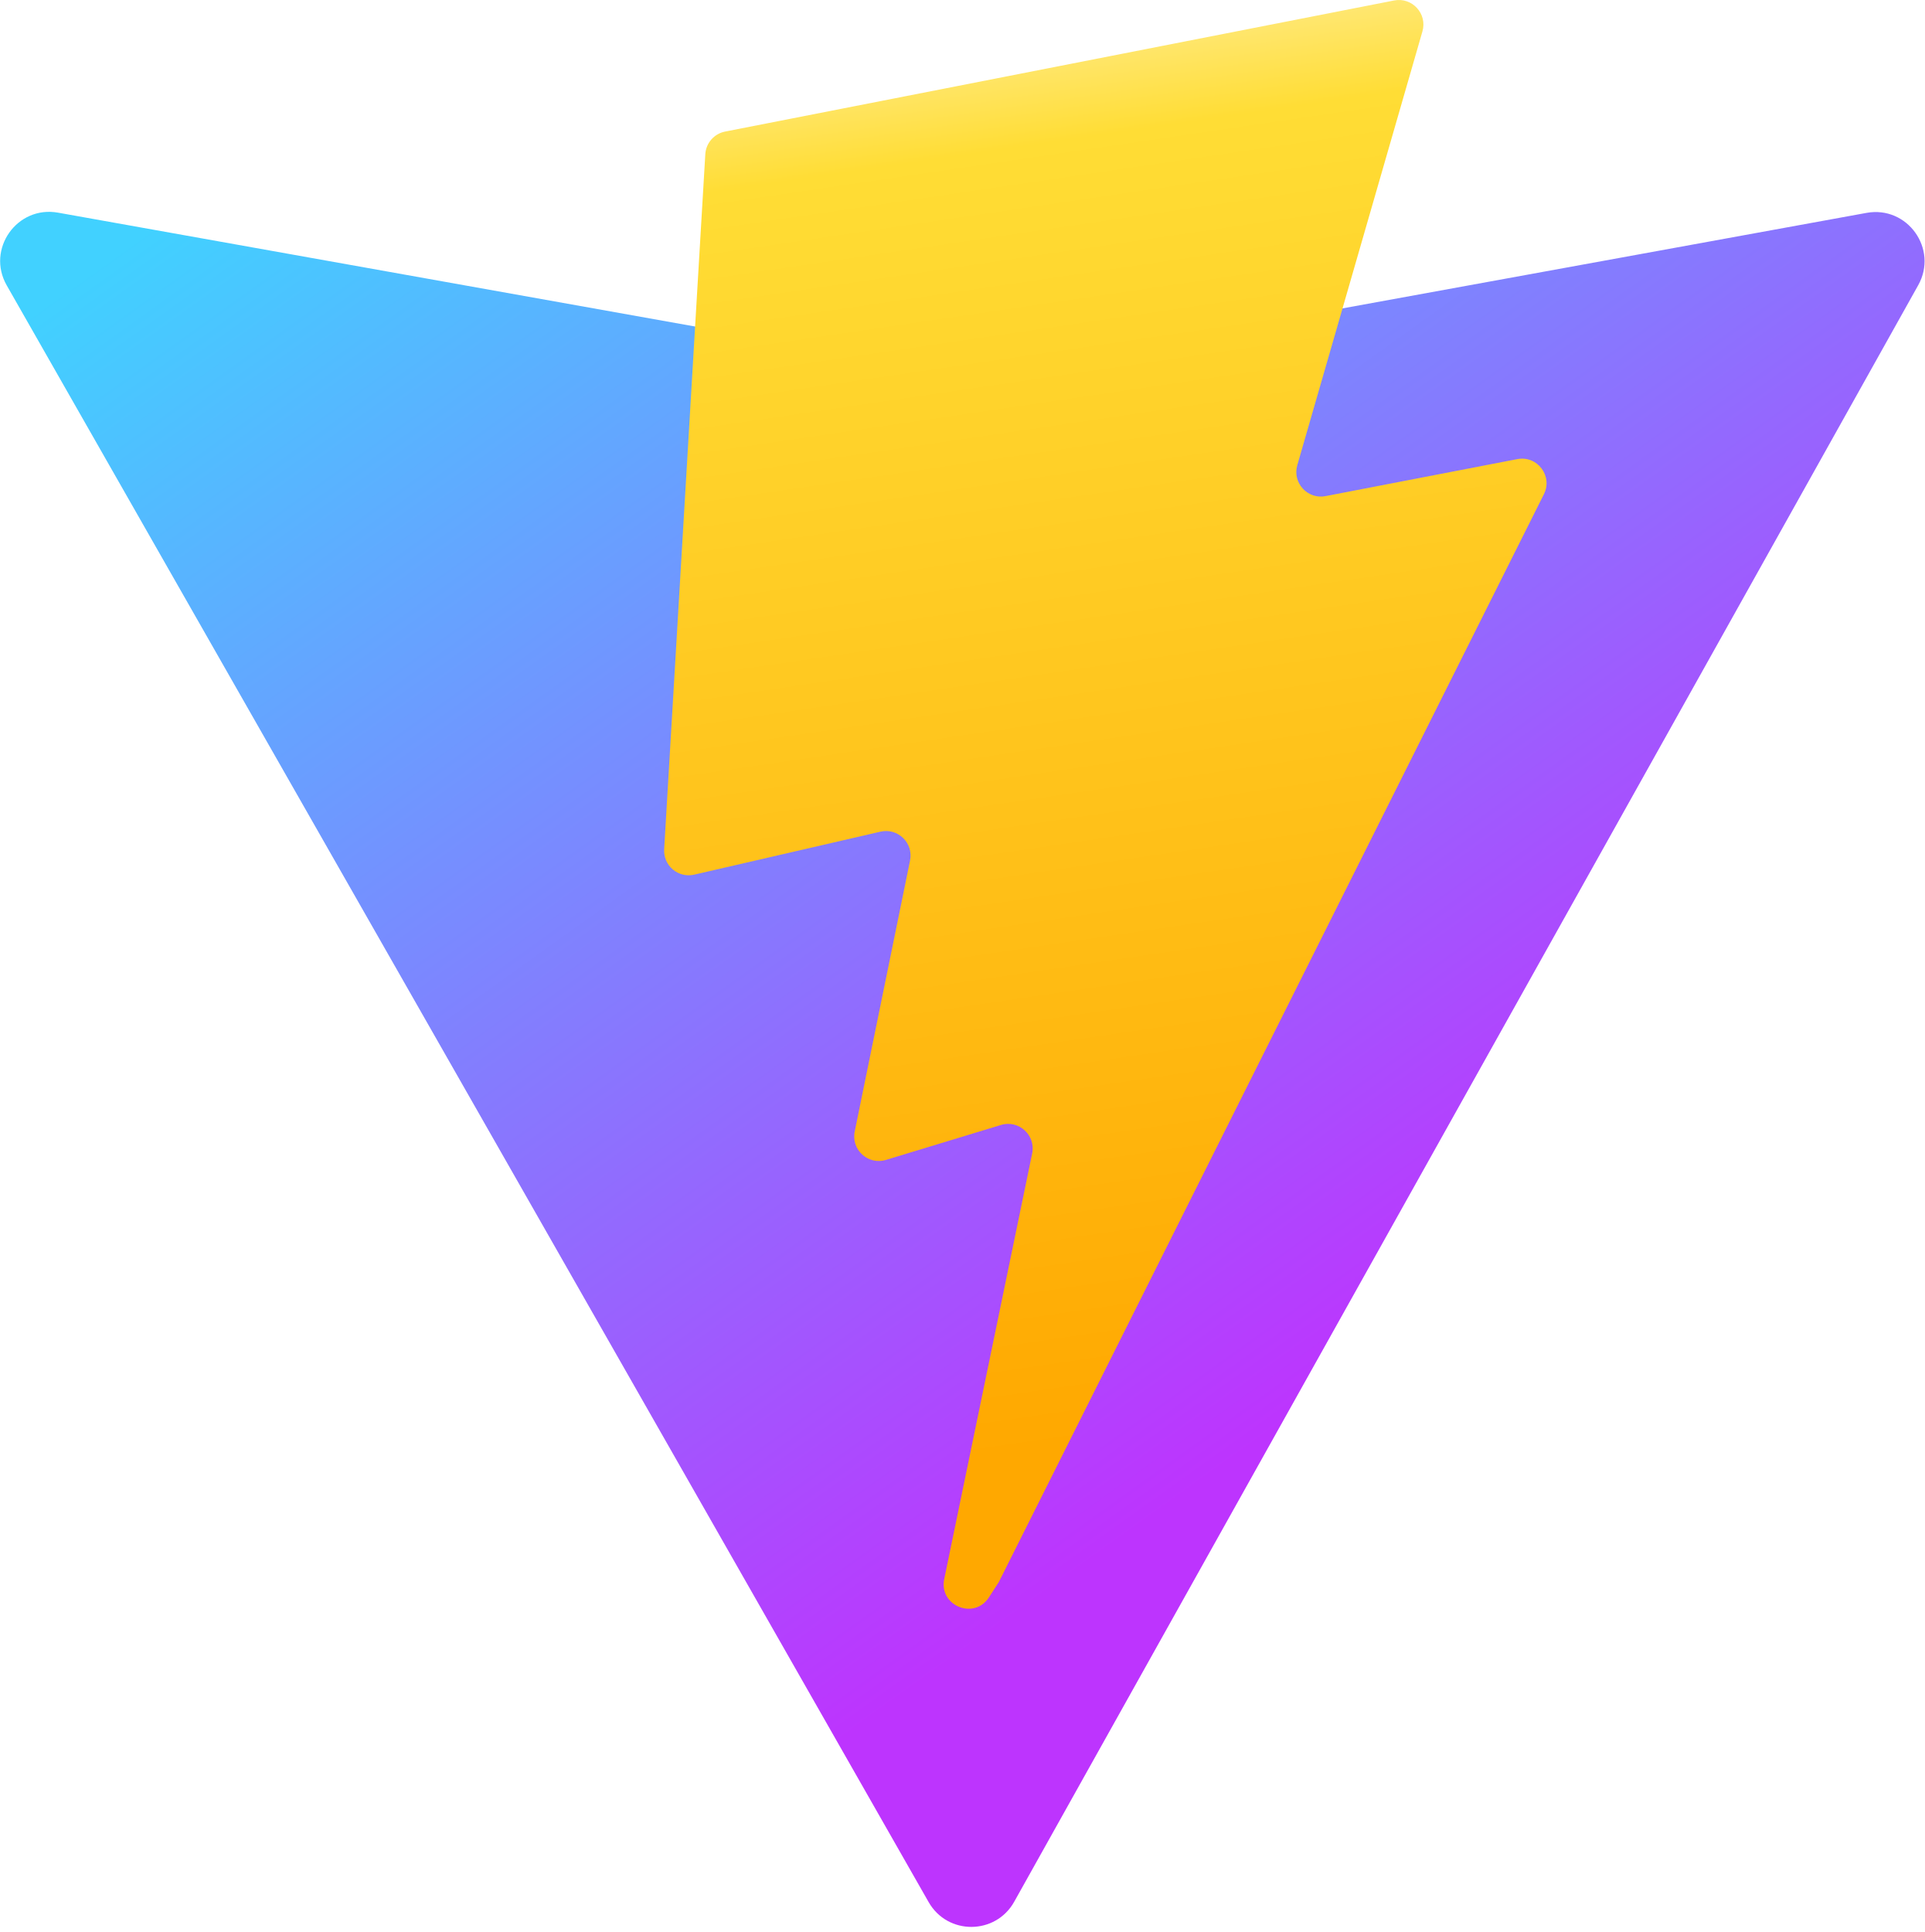
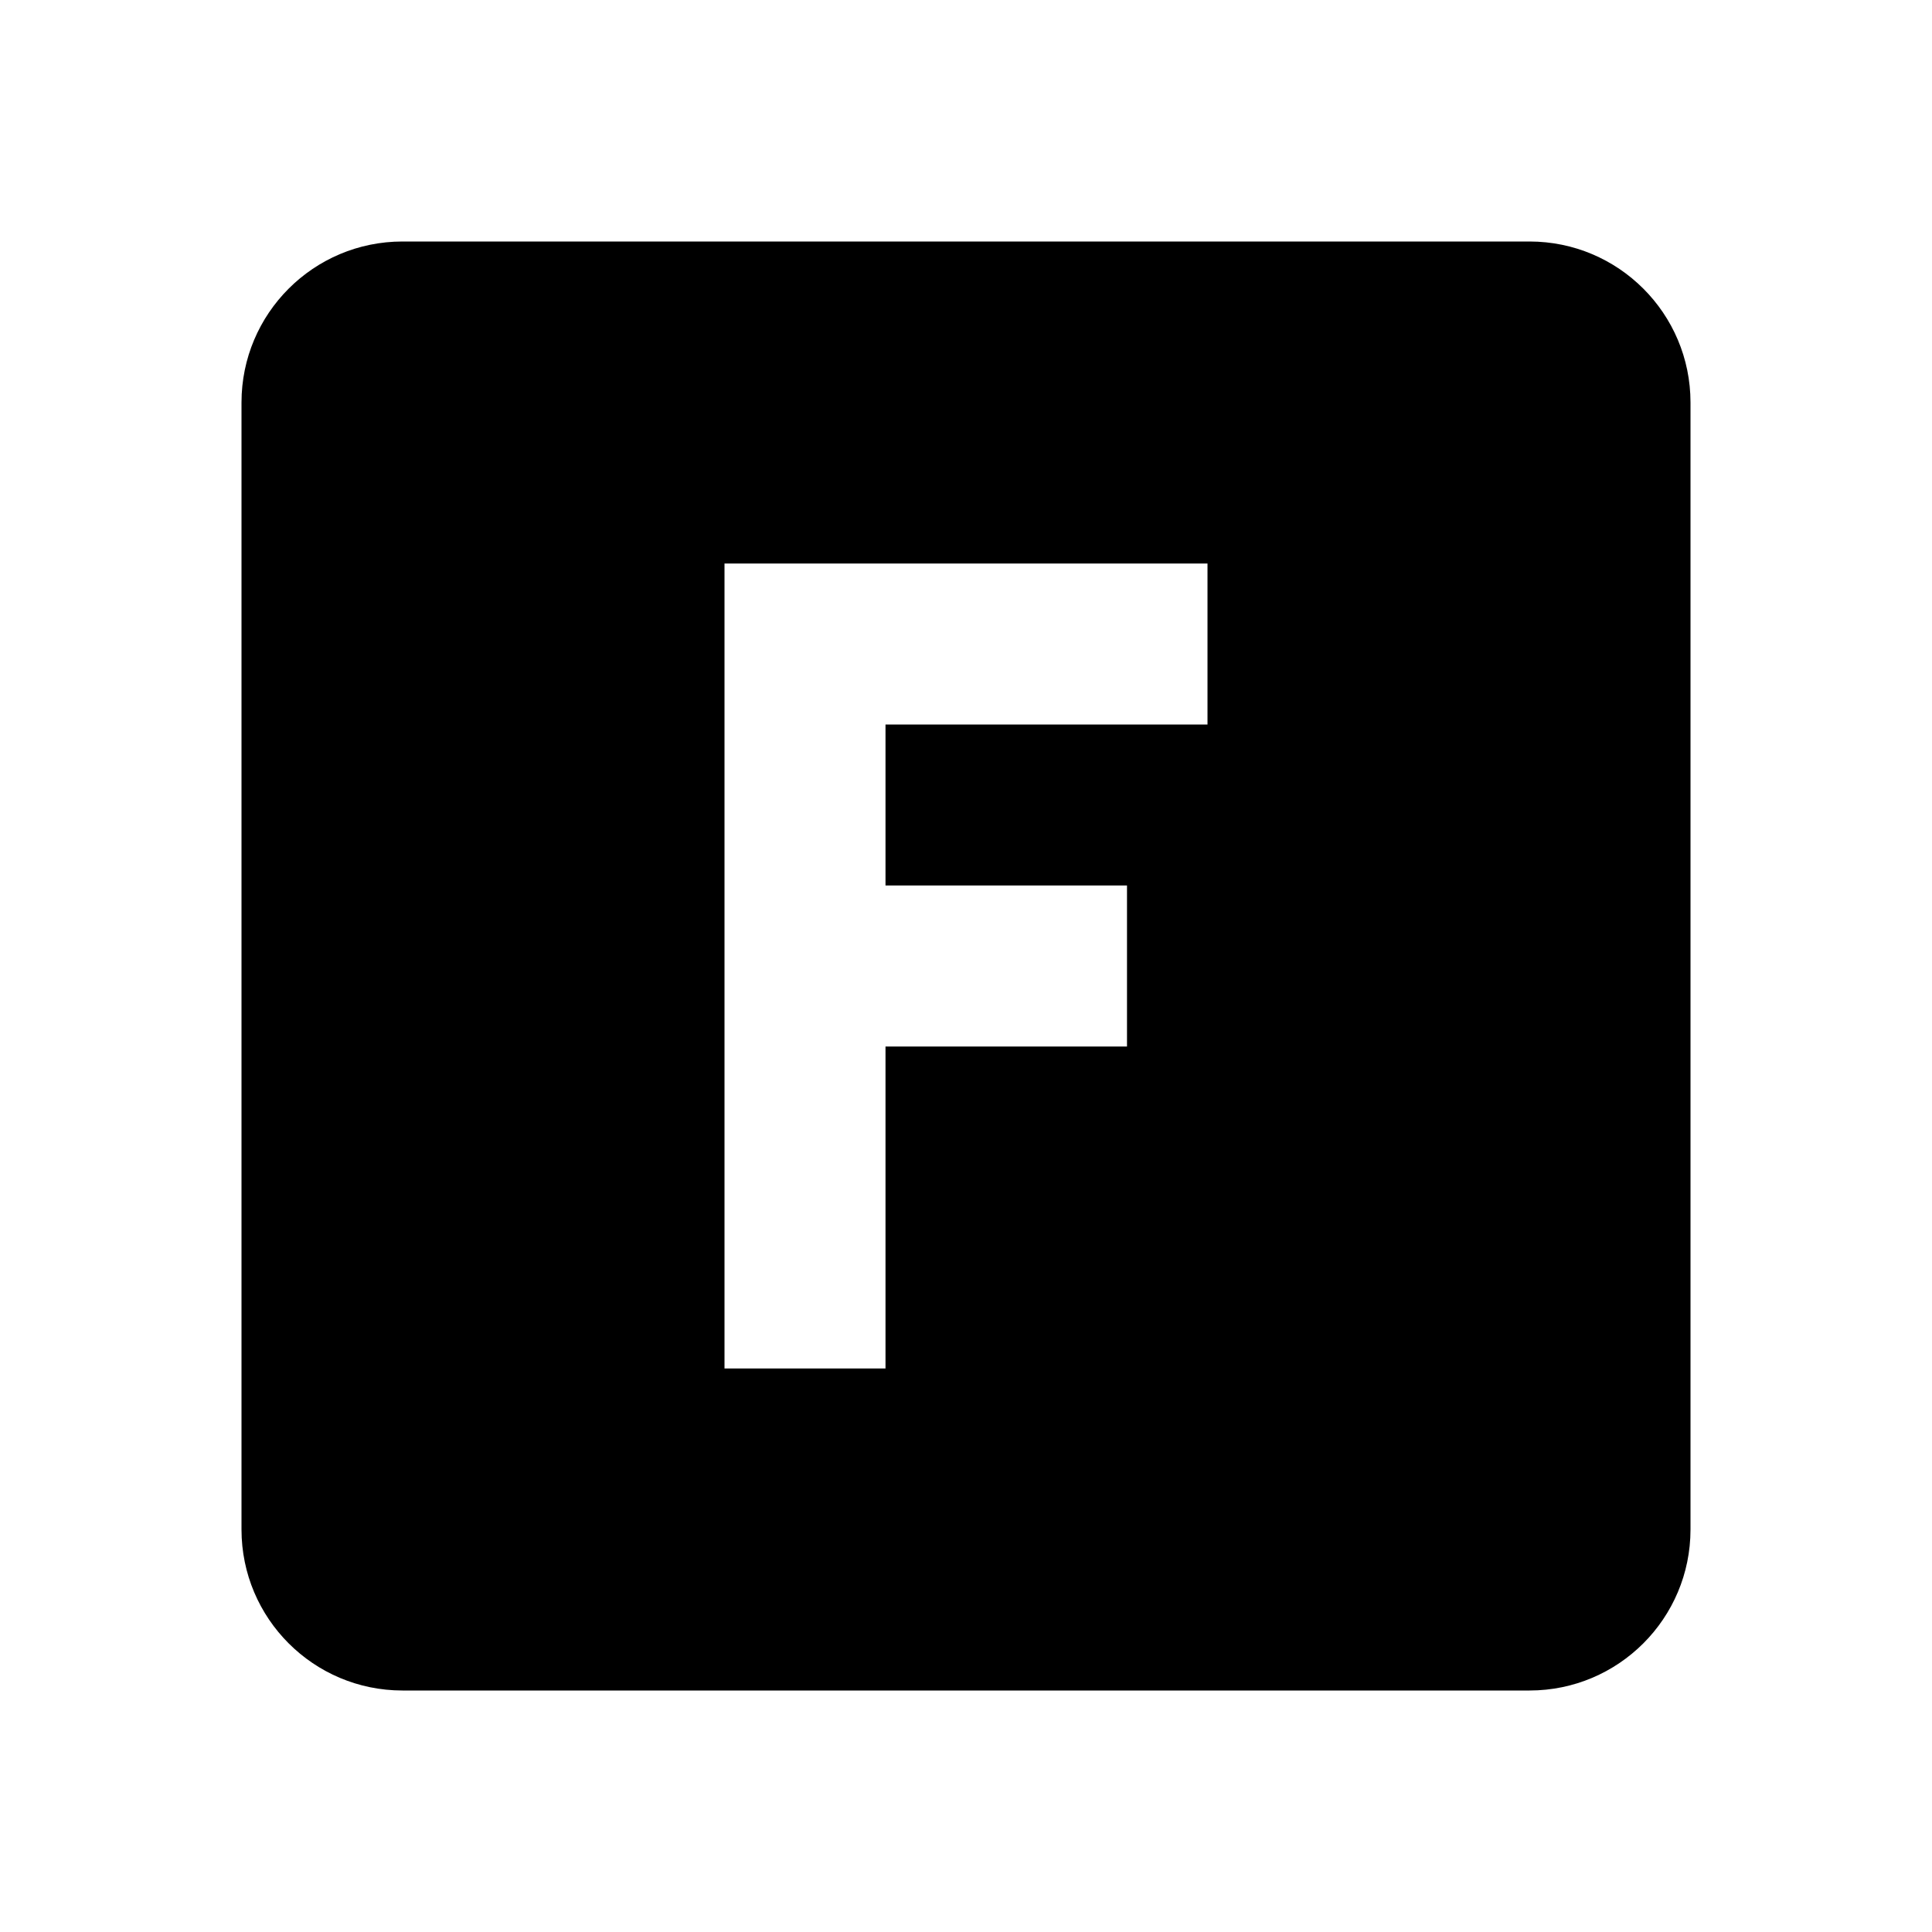
- <svg xmlns="http://www.w3.org/2000/svg" aria-hidden="true" role="img" class="iconify iconify--logos" width="31.88" height="32" preserveAspectRatio="xMidYMid meet" viewBox="0 0 256 257">
-   <defs>
-     <linearGradient id="IconifyId1813088fe1fbc01fb466" x1="-.828%" x2="57.636%" y1="7.652%" y2="78.411%">
-       <stop offset="0%" stop-color="#41D1FF" />
-       <stop offset="100%" stop-color="#BD34FE" />
-     </linearGradient>
-     <linearGradient id="IconifyId1813088fe1fbc01fb467" x1="43.376%" x2="50.316%" y1="2.242%" y2="89.03%">
-       <stop offset="0%" stop-color="#FFEA83" />
-       <stop offset="8.333%" stop-color="#FFDD35" />
-       <stop offset="100%" stop-color="#FFA800" />
-     </linearGradient>
-   </defs>
-   <path fill="url(#IconifyId1813088fe1fbc01fb466)" d="M255.153 37.938L134.897 252.976c-2.483 4.44-8.862 4.466-11.382.048L.875 37.958c-2.746-4.814 1.371-10.646 6.827-9.67l120.385 21.517a6.537 6.537 0 0 0 2.322-.004l117.867-21.483c5.438-.991 9.574 4.796 6.877 9.62Z" />
-   <path fill="url(#IconifyId1813088fe1fbc01fb467)" d="M185.432.063L96.44 17.501a3.268 3.268 0 0 0-2.634 3.014l-5.474 92.456a3.268 3.268 0 0 0 3.997 3.378l24.777-5.718c2.318-.535 4.413 1.507 3.936 3.838l-7.361 36.047c-.495 2.426 1.782 4.5 4.151 3.78l15.304-4.649c2.372-.72 4.652 1.36 4.15 3.788l-11.698 56.621c-.732 3.542 3.979 5.473 5.943 2.437l1.313-2.028l72.516-144.72c1.215-2.423-.88-5.186-3.54-4.672l-25.505 4.922c-2.396.462-4.435-1.77-3.759-4.114l16.646-57.705c.677-2.35-1.37-4.583-3.769-4.113Z" />
+ <svg xmlns="http://www.w3.org/2000/svg" version="1.1" id="mdi-alpha-f-box" width="24" height="24" viewBox="0 0 24 24">
+   <path d="M9,7V17H11V13H14V11H11V9H15V7H9M5,3H19A2,2 0 0,1 21,5V19A2,2 0 0,1 19,21H5A2,2 0 0,1 3,19V5A2,2 0 0,1 5,3Z" />
</svg>
